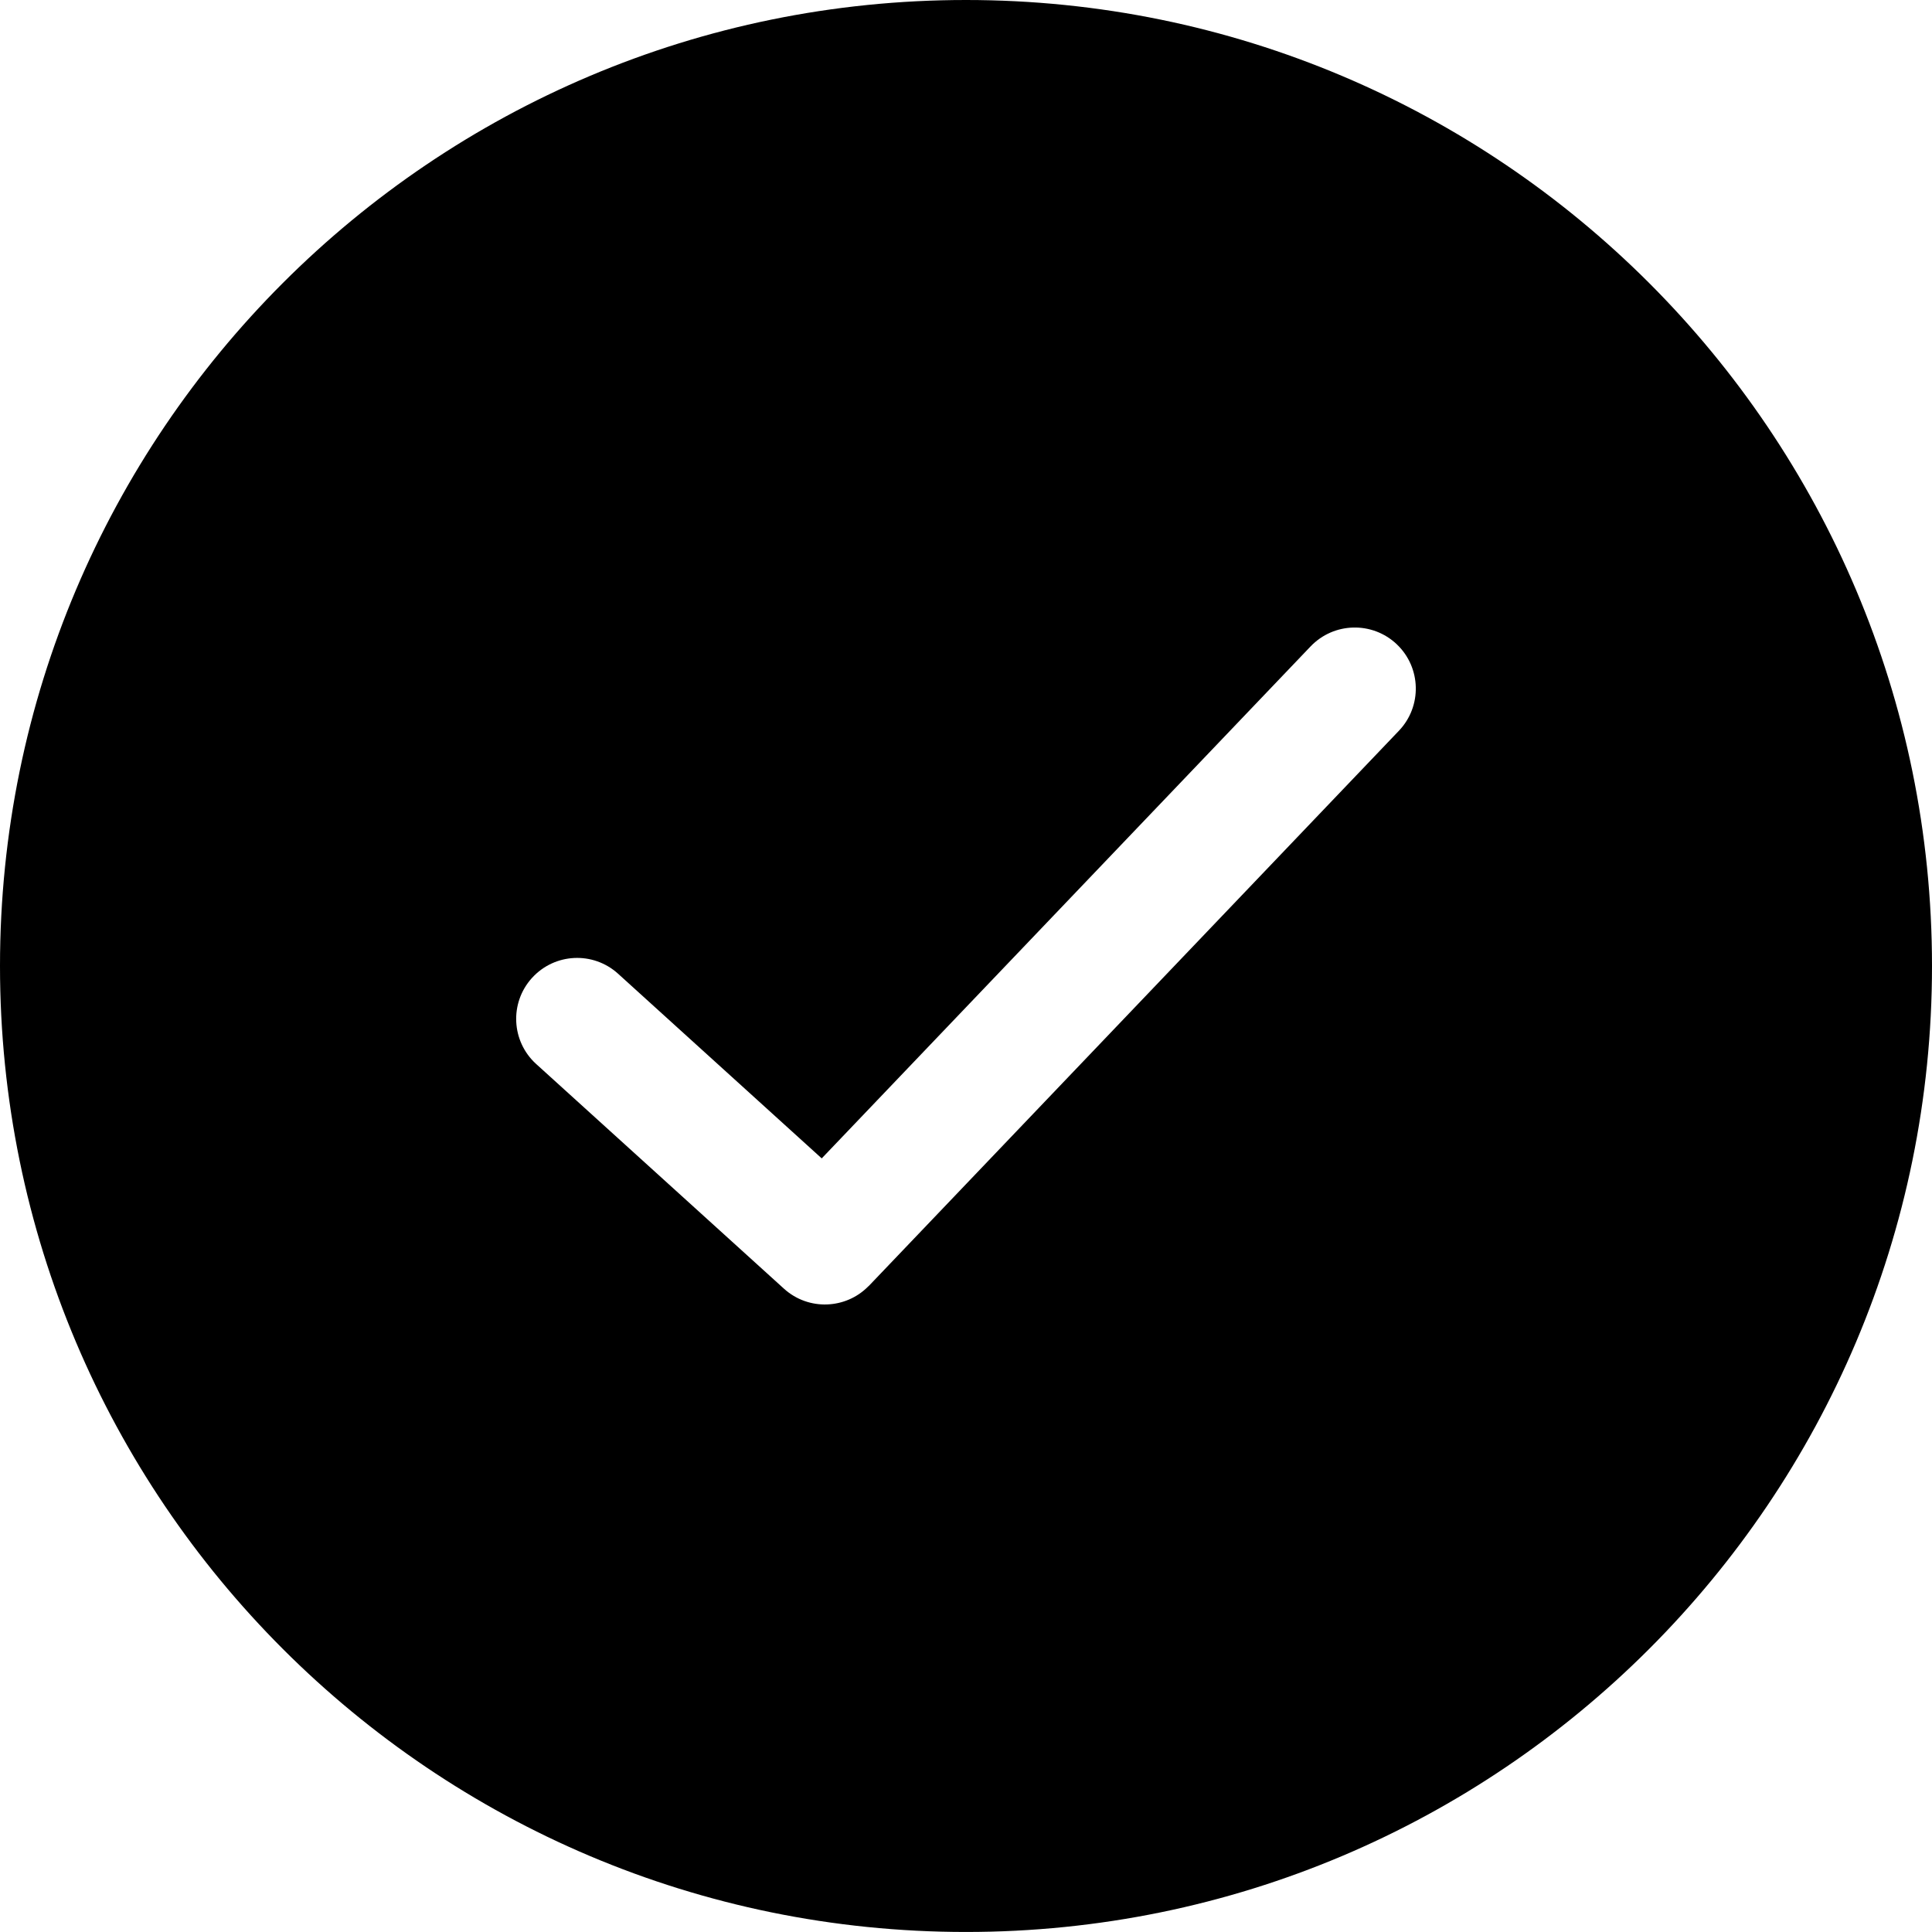
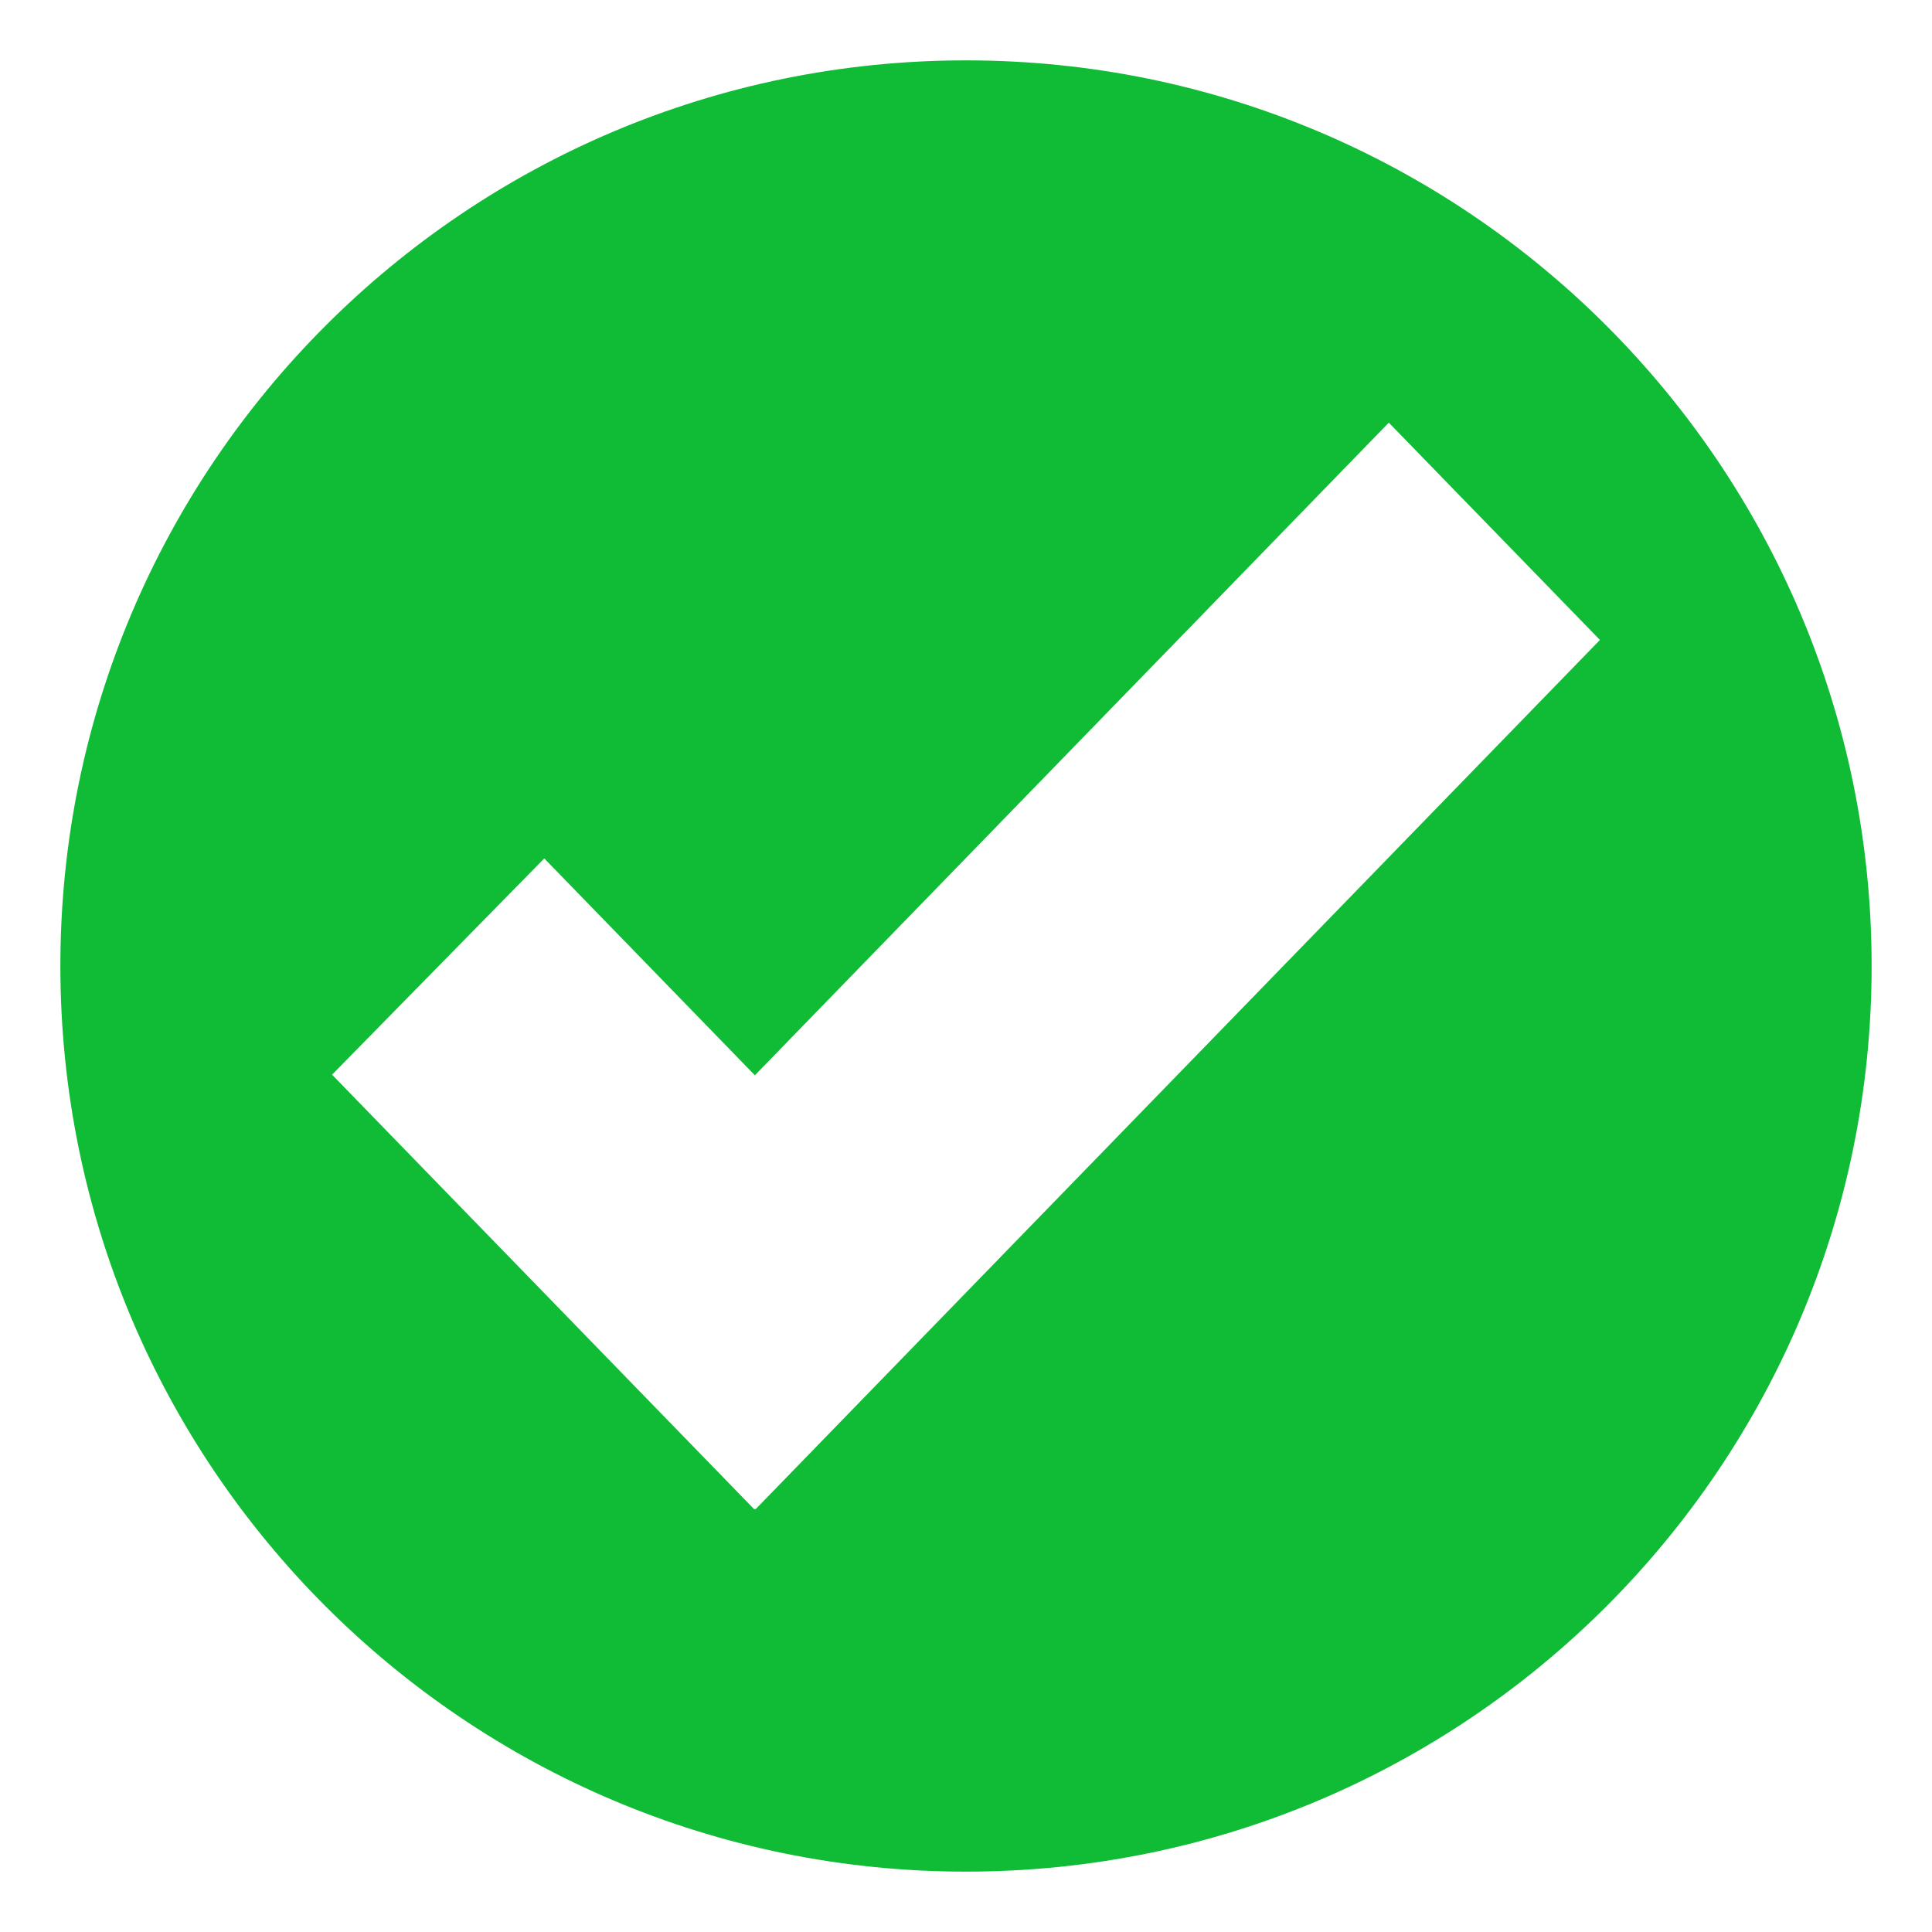
- <svg xmlns="http://www.w3.org/2000/svg" version="1.1" id="Layer_1" x="0px" y="0px" width="122.881px" height="122.88px" viewBox="0 0 122.881 122.88" enable-background="new 0 0 122.881 122.88" xml:space="preserve">
-   <g>
-     <path fill-rule="evenodd" clip-rule="evenodd" d="M61.44,0c33.933,0,61.441,27.507,61.441,61.439 c0,33.933-27.508,61.44-61.441,61.44C27.508,122.88,0,95.372,0,61.439C0,27.507,27.508,0,61.44,0L61.44,0z M34.106,67.678 l-0.015-0.014c-0.785-0.718-1.207-1.685-1.256-2.669c-0.049-0.982,0.275-1.985,0.984-2.777c0.01-0.011,0.019-0.021,0.029-0.031 c0.717-0.784,1.684-1.207,2.668-1.256c0.989-0.049,1.998,0.28,2.792,0.998l12.956,11.748l31.089-32.559v0 c0.74-0.776,1.723-1.18,2.719-1.204c0.992-0.025,1.994,0.329,2.771,1.067v0.001c0.777,0.739,1.18,1.724,1.205,2.718 c0.025,0.993-0.33,1.997-1.068,2.773L55.279,81.769c-0.023,0.024-0.048,0.047-0.073,0.067c-0.715,0.715-1.649,1.095-2.598,1.13 c-0.974,0.037-1.963-0.293-2.744-1L34.118,67.688L34.106,67.678L34.106,67.678L34.106,67.678z" />
-   </g>
+ <svg xmlns="http://www.w3.org/2000/svg" viewBox="0 0 64 64" enable-background="new 0 0 64 64">
+   <path d="M32,2C15.431,2,2,15.432,2,32c0,16.568,13.432,30,30,30c16.568,0,30-13.432,30-30C62,15.432,48.568,2,32,2z M25.025,50  l-0.02-0.02L24.988,50L11,35.6l7.029-7.164l6.977,7.184l21-21.619L53,21.199L25.025,50z" fill="#10BB35" />
</svg>
